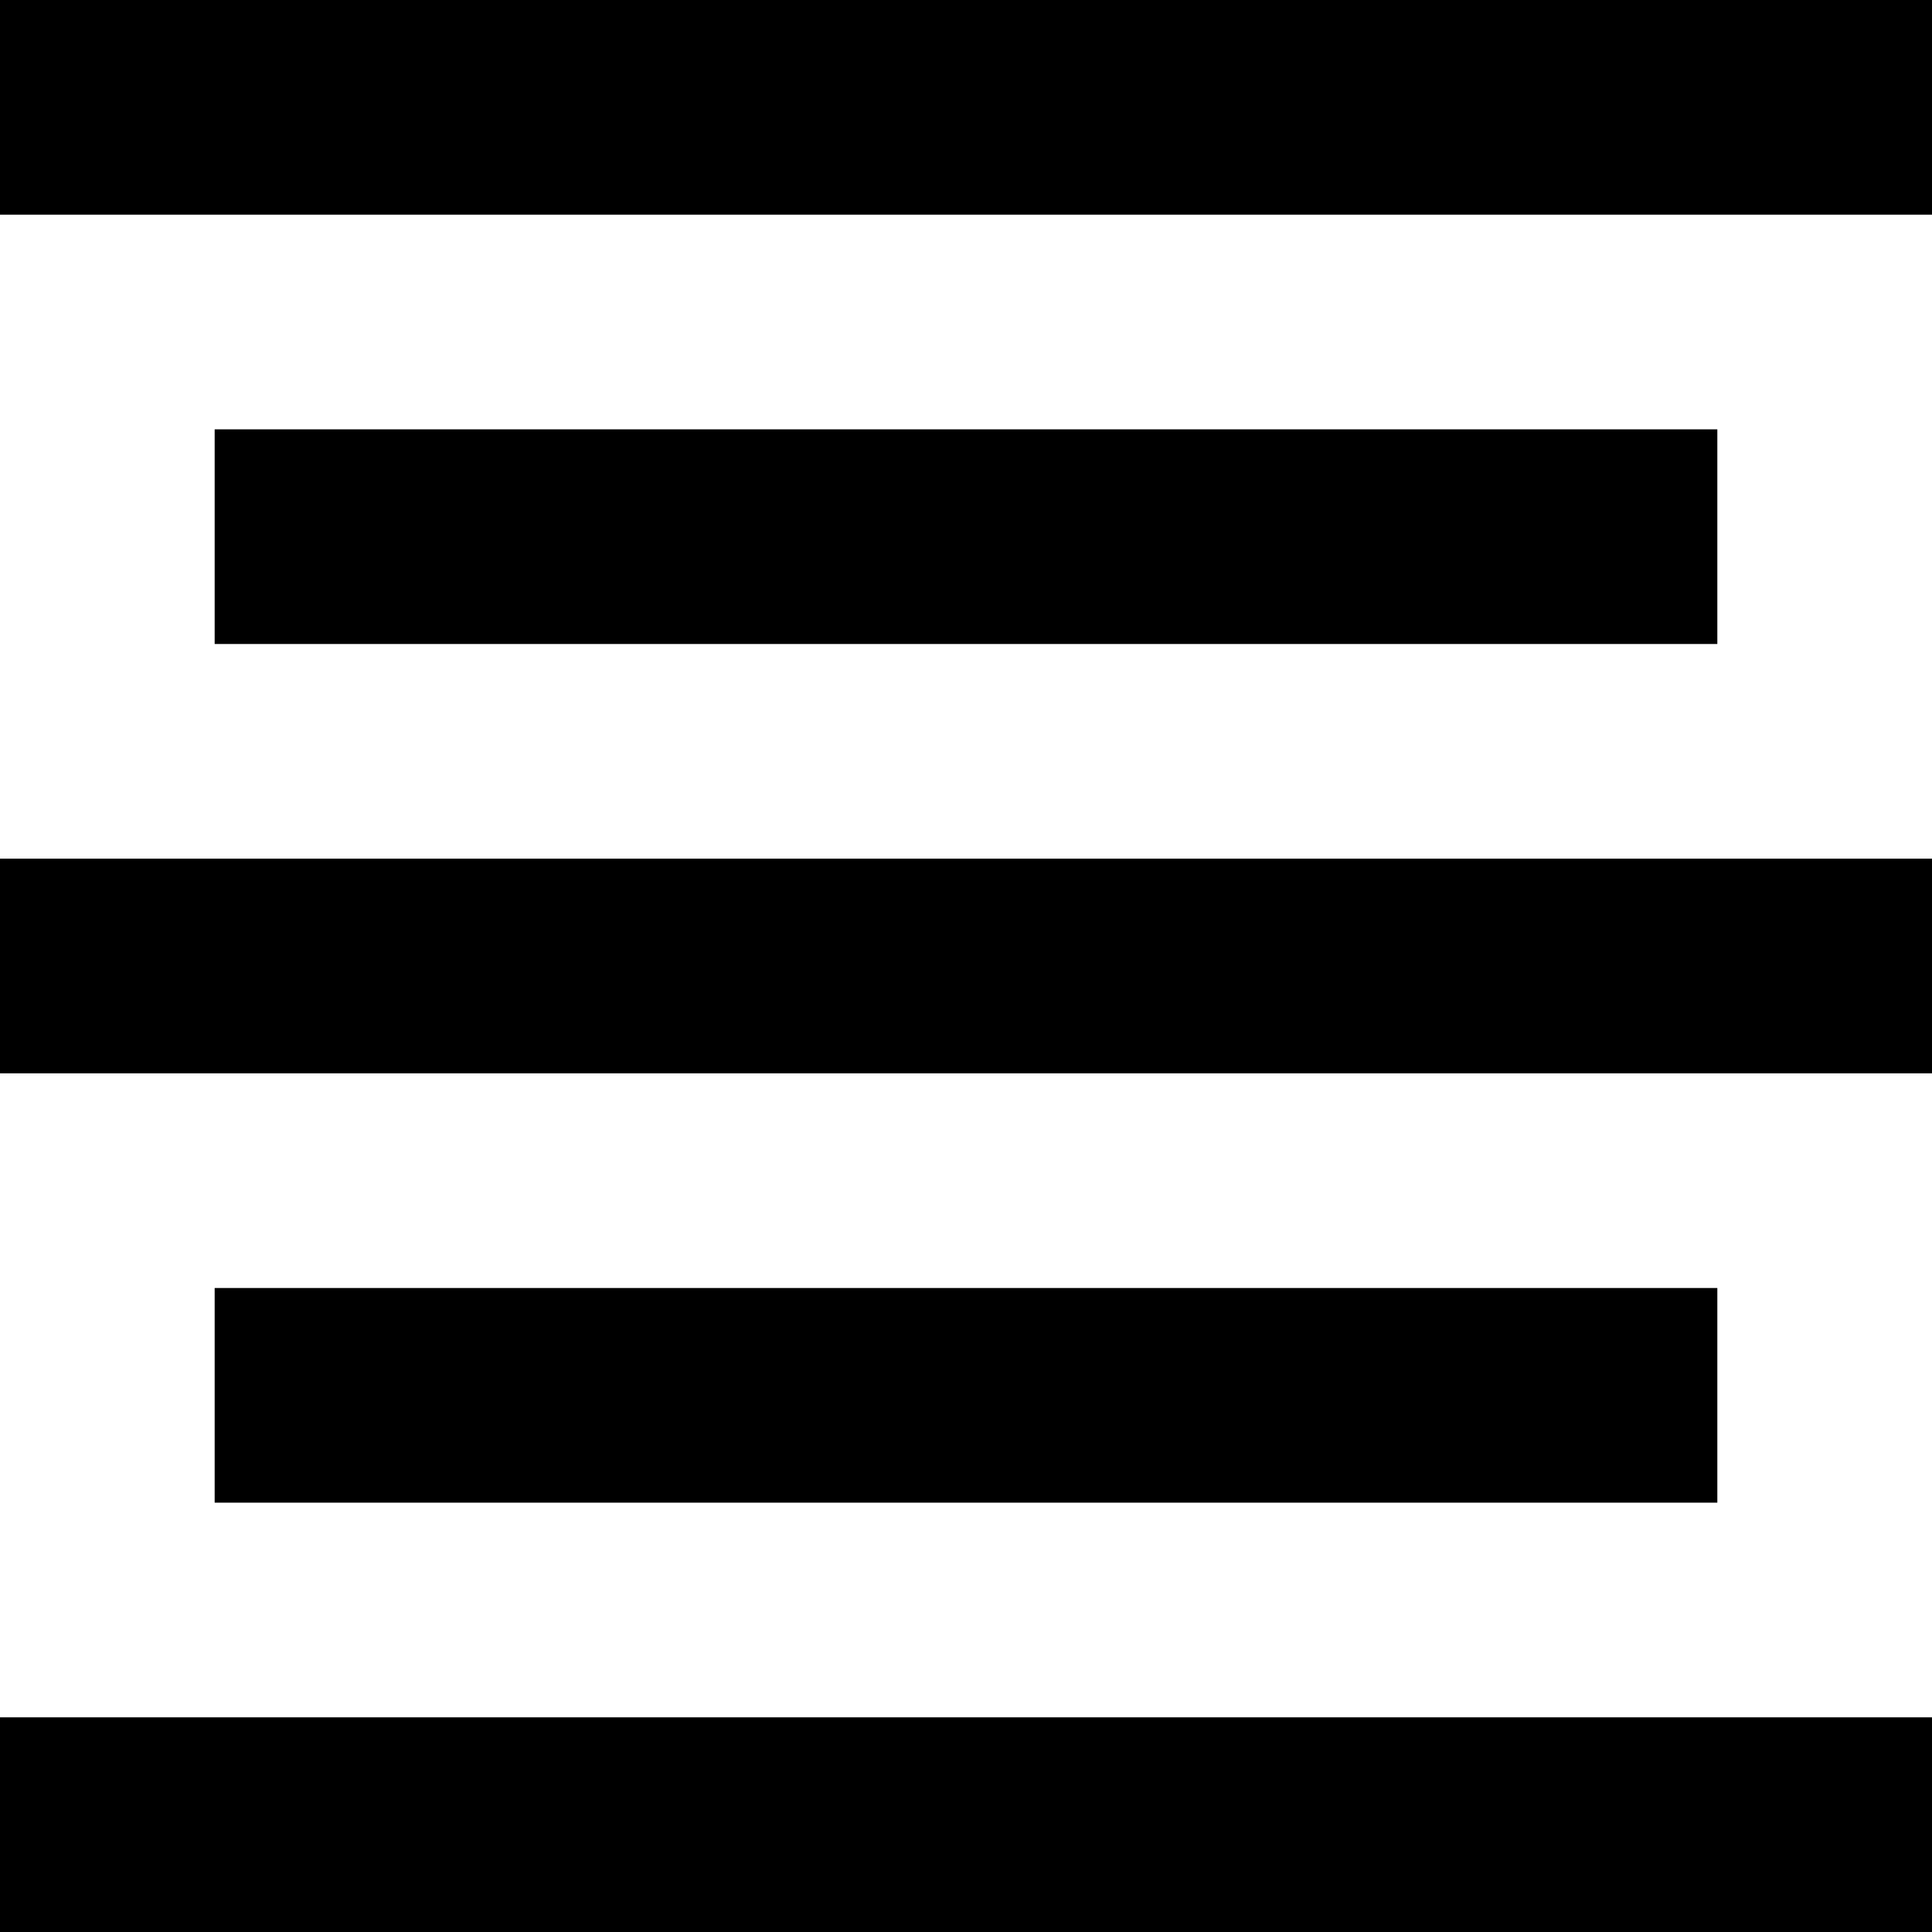
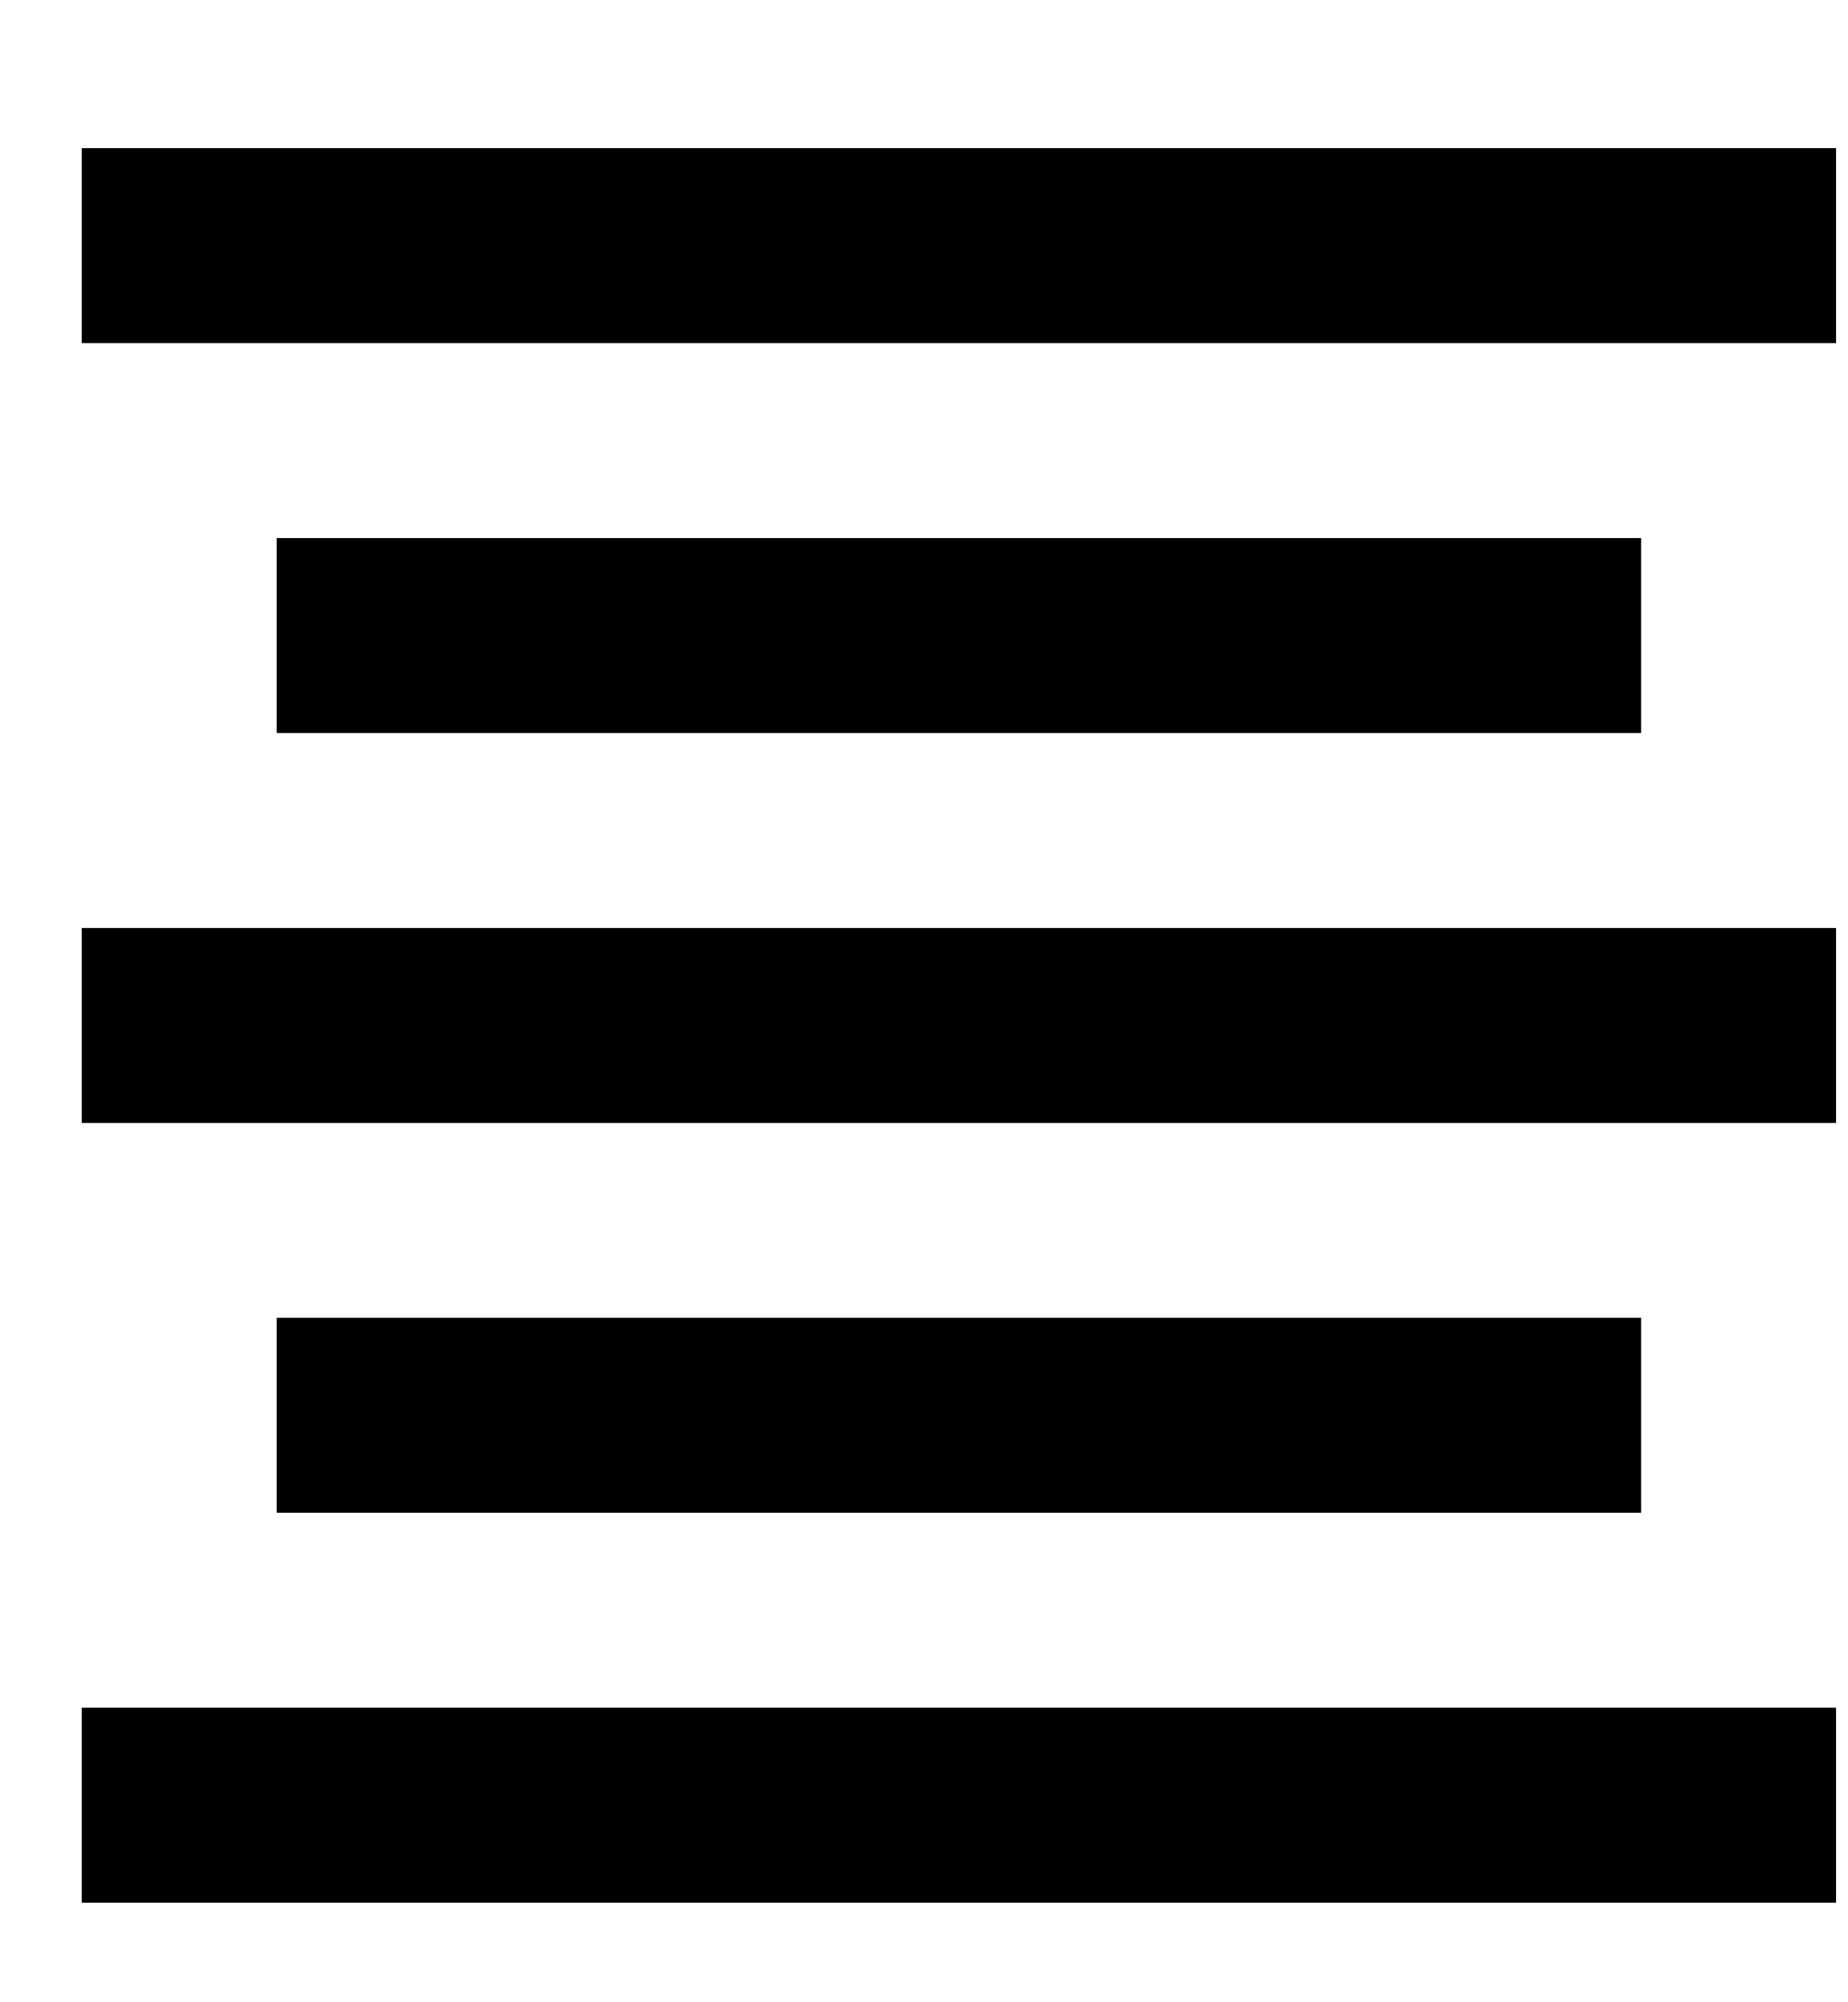
- <svg xmlns="http://www.w3.org/2000/svg" width="18" height="18" viewBox="0 0 18 18" fill="none">
-   <path d="M0 0V2H18V0H0ZM2 4V6H16V4H2ZM0 8V10H18V8H0ZM2 12V14H16V12H2ZM0 16V18H18V16H0Z" fill="black" />
+ <svg xmlns="http://www.w3.org/2000/svg" width="12" height="13" viewBox="0 0 12 13" fill="none">
+   <path d="M0.531 0.962V2.228H11.924V0.962H0.531ZM1.797 3.494V4.76H10.658V3.494H1.797ZM0.531 6.026V7.292H11.924V6.026H0.531ZM1.797 8.557V9.823H10.658V8.557H1.797ZM0.531 11.089V12.355H11.924V11.089H0.531Z" fill="black" />
</svg>
